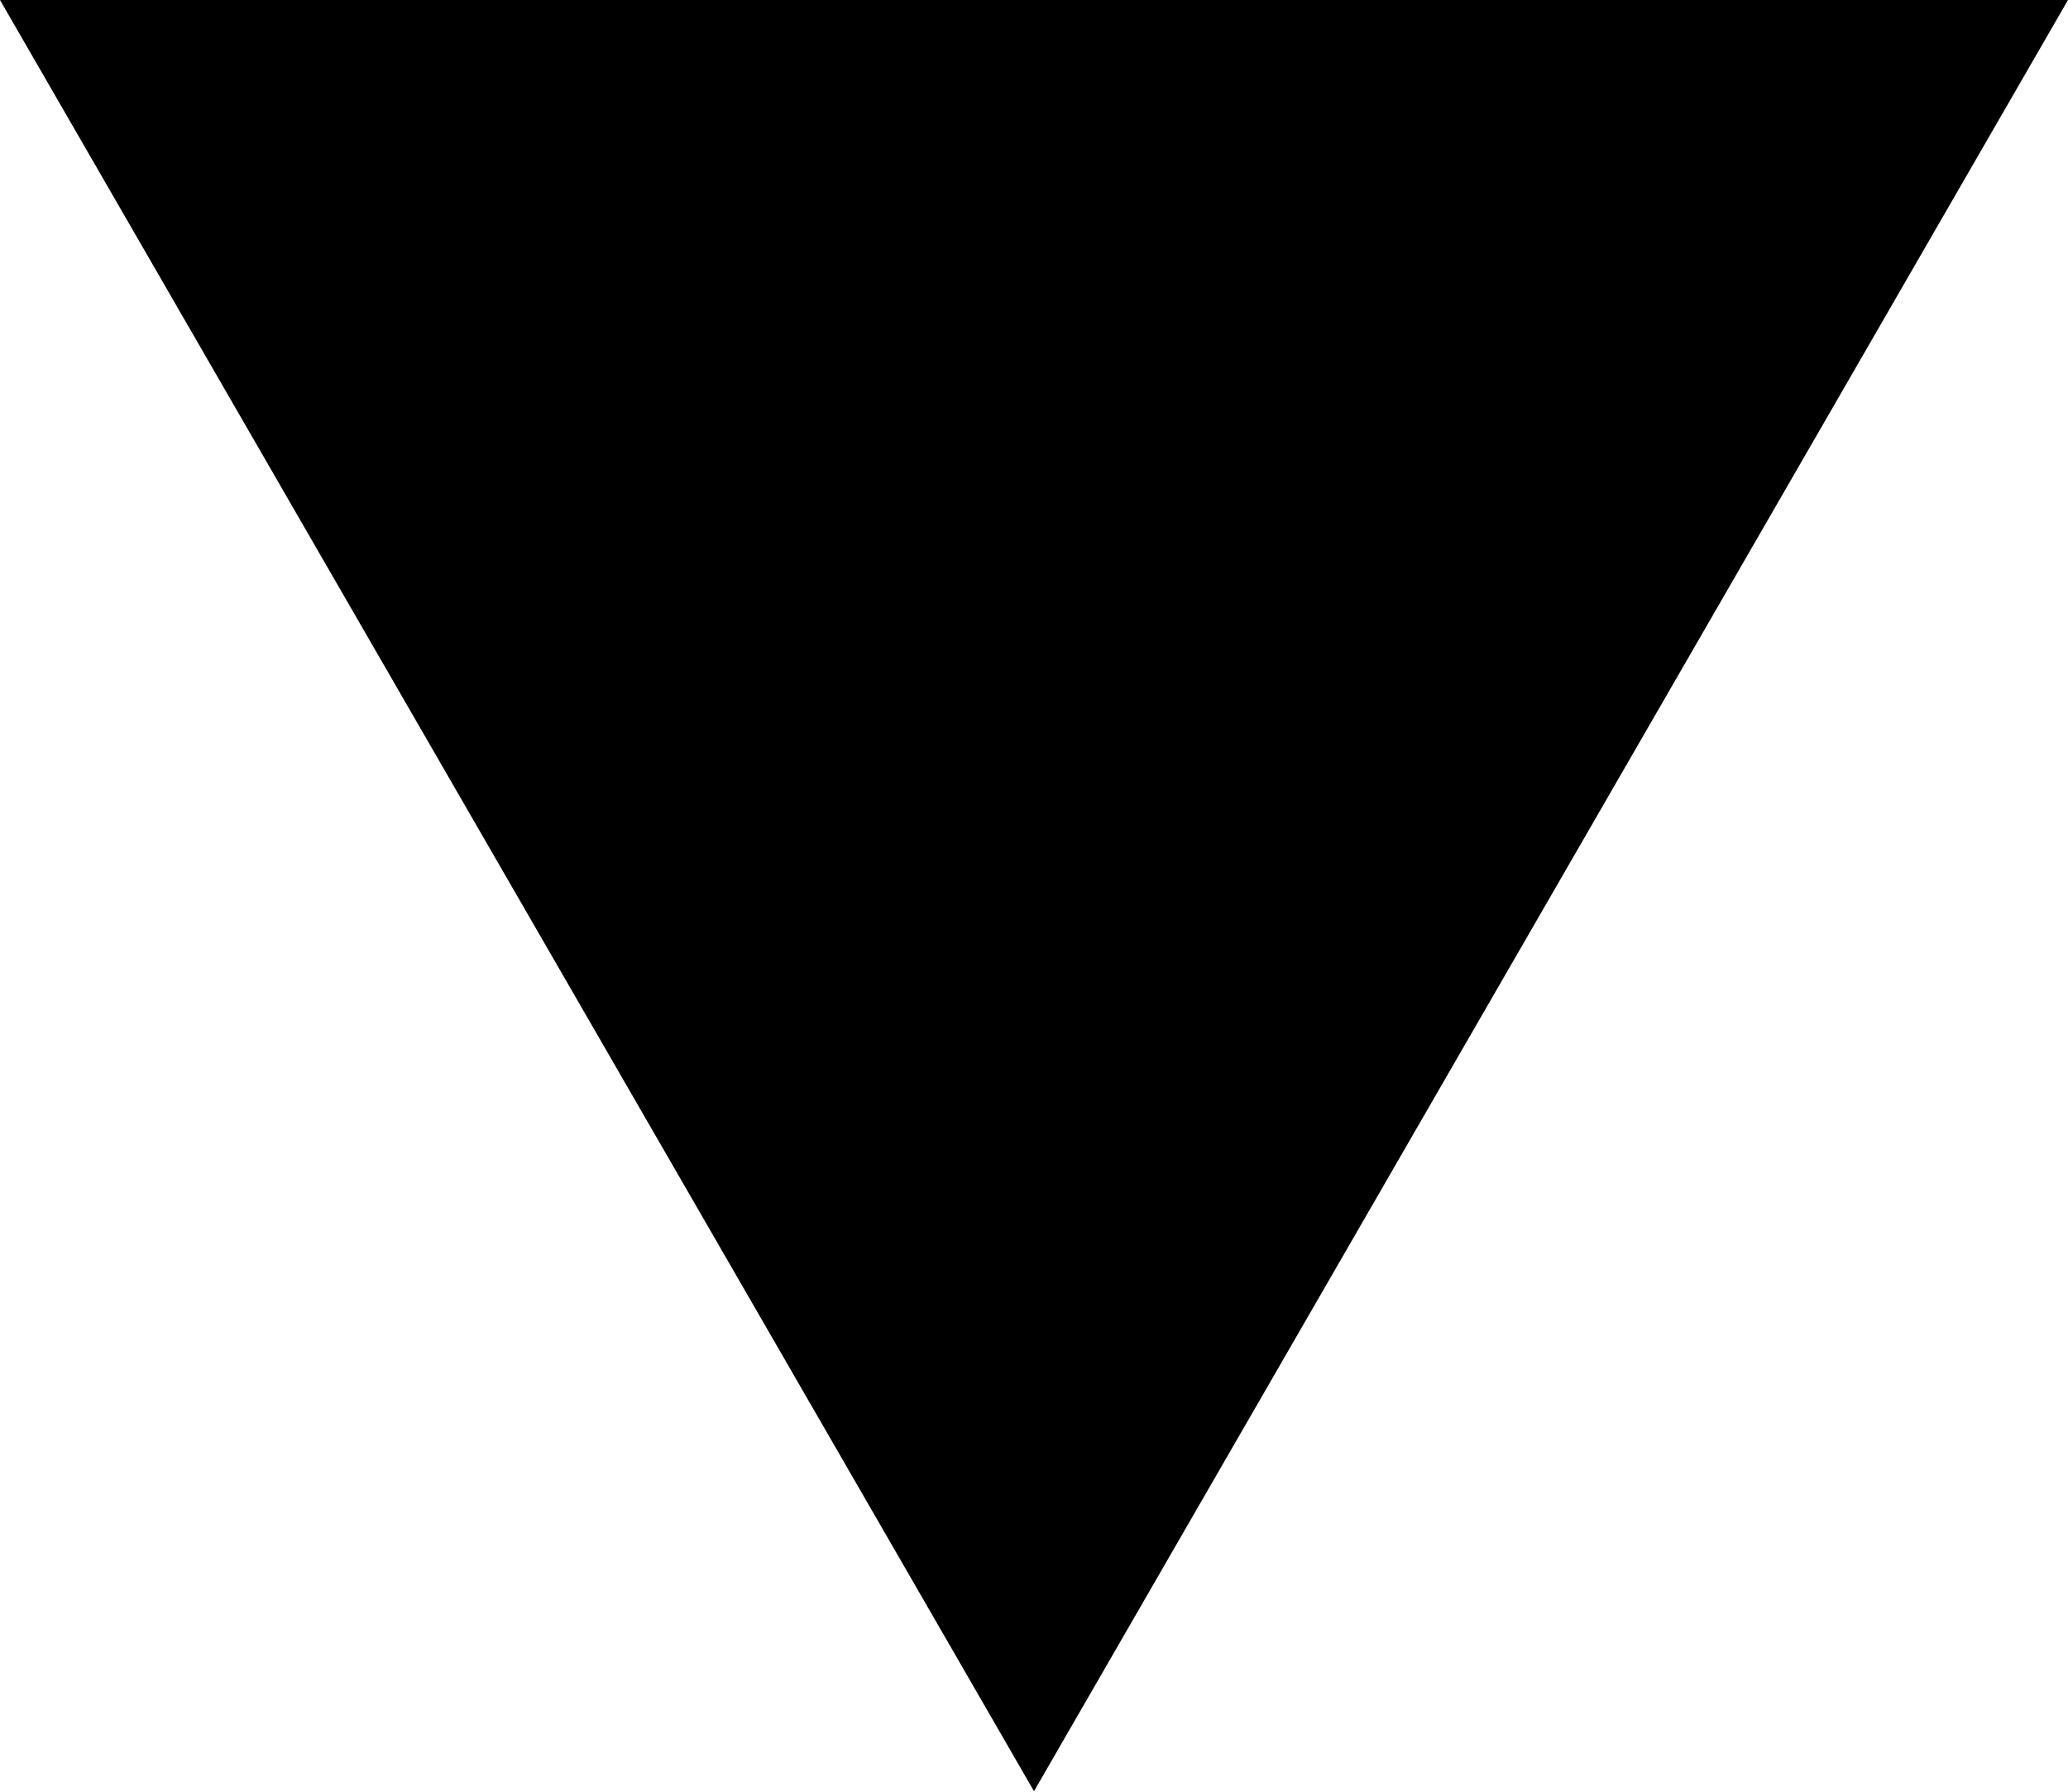
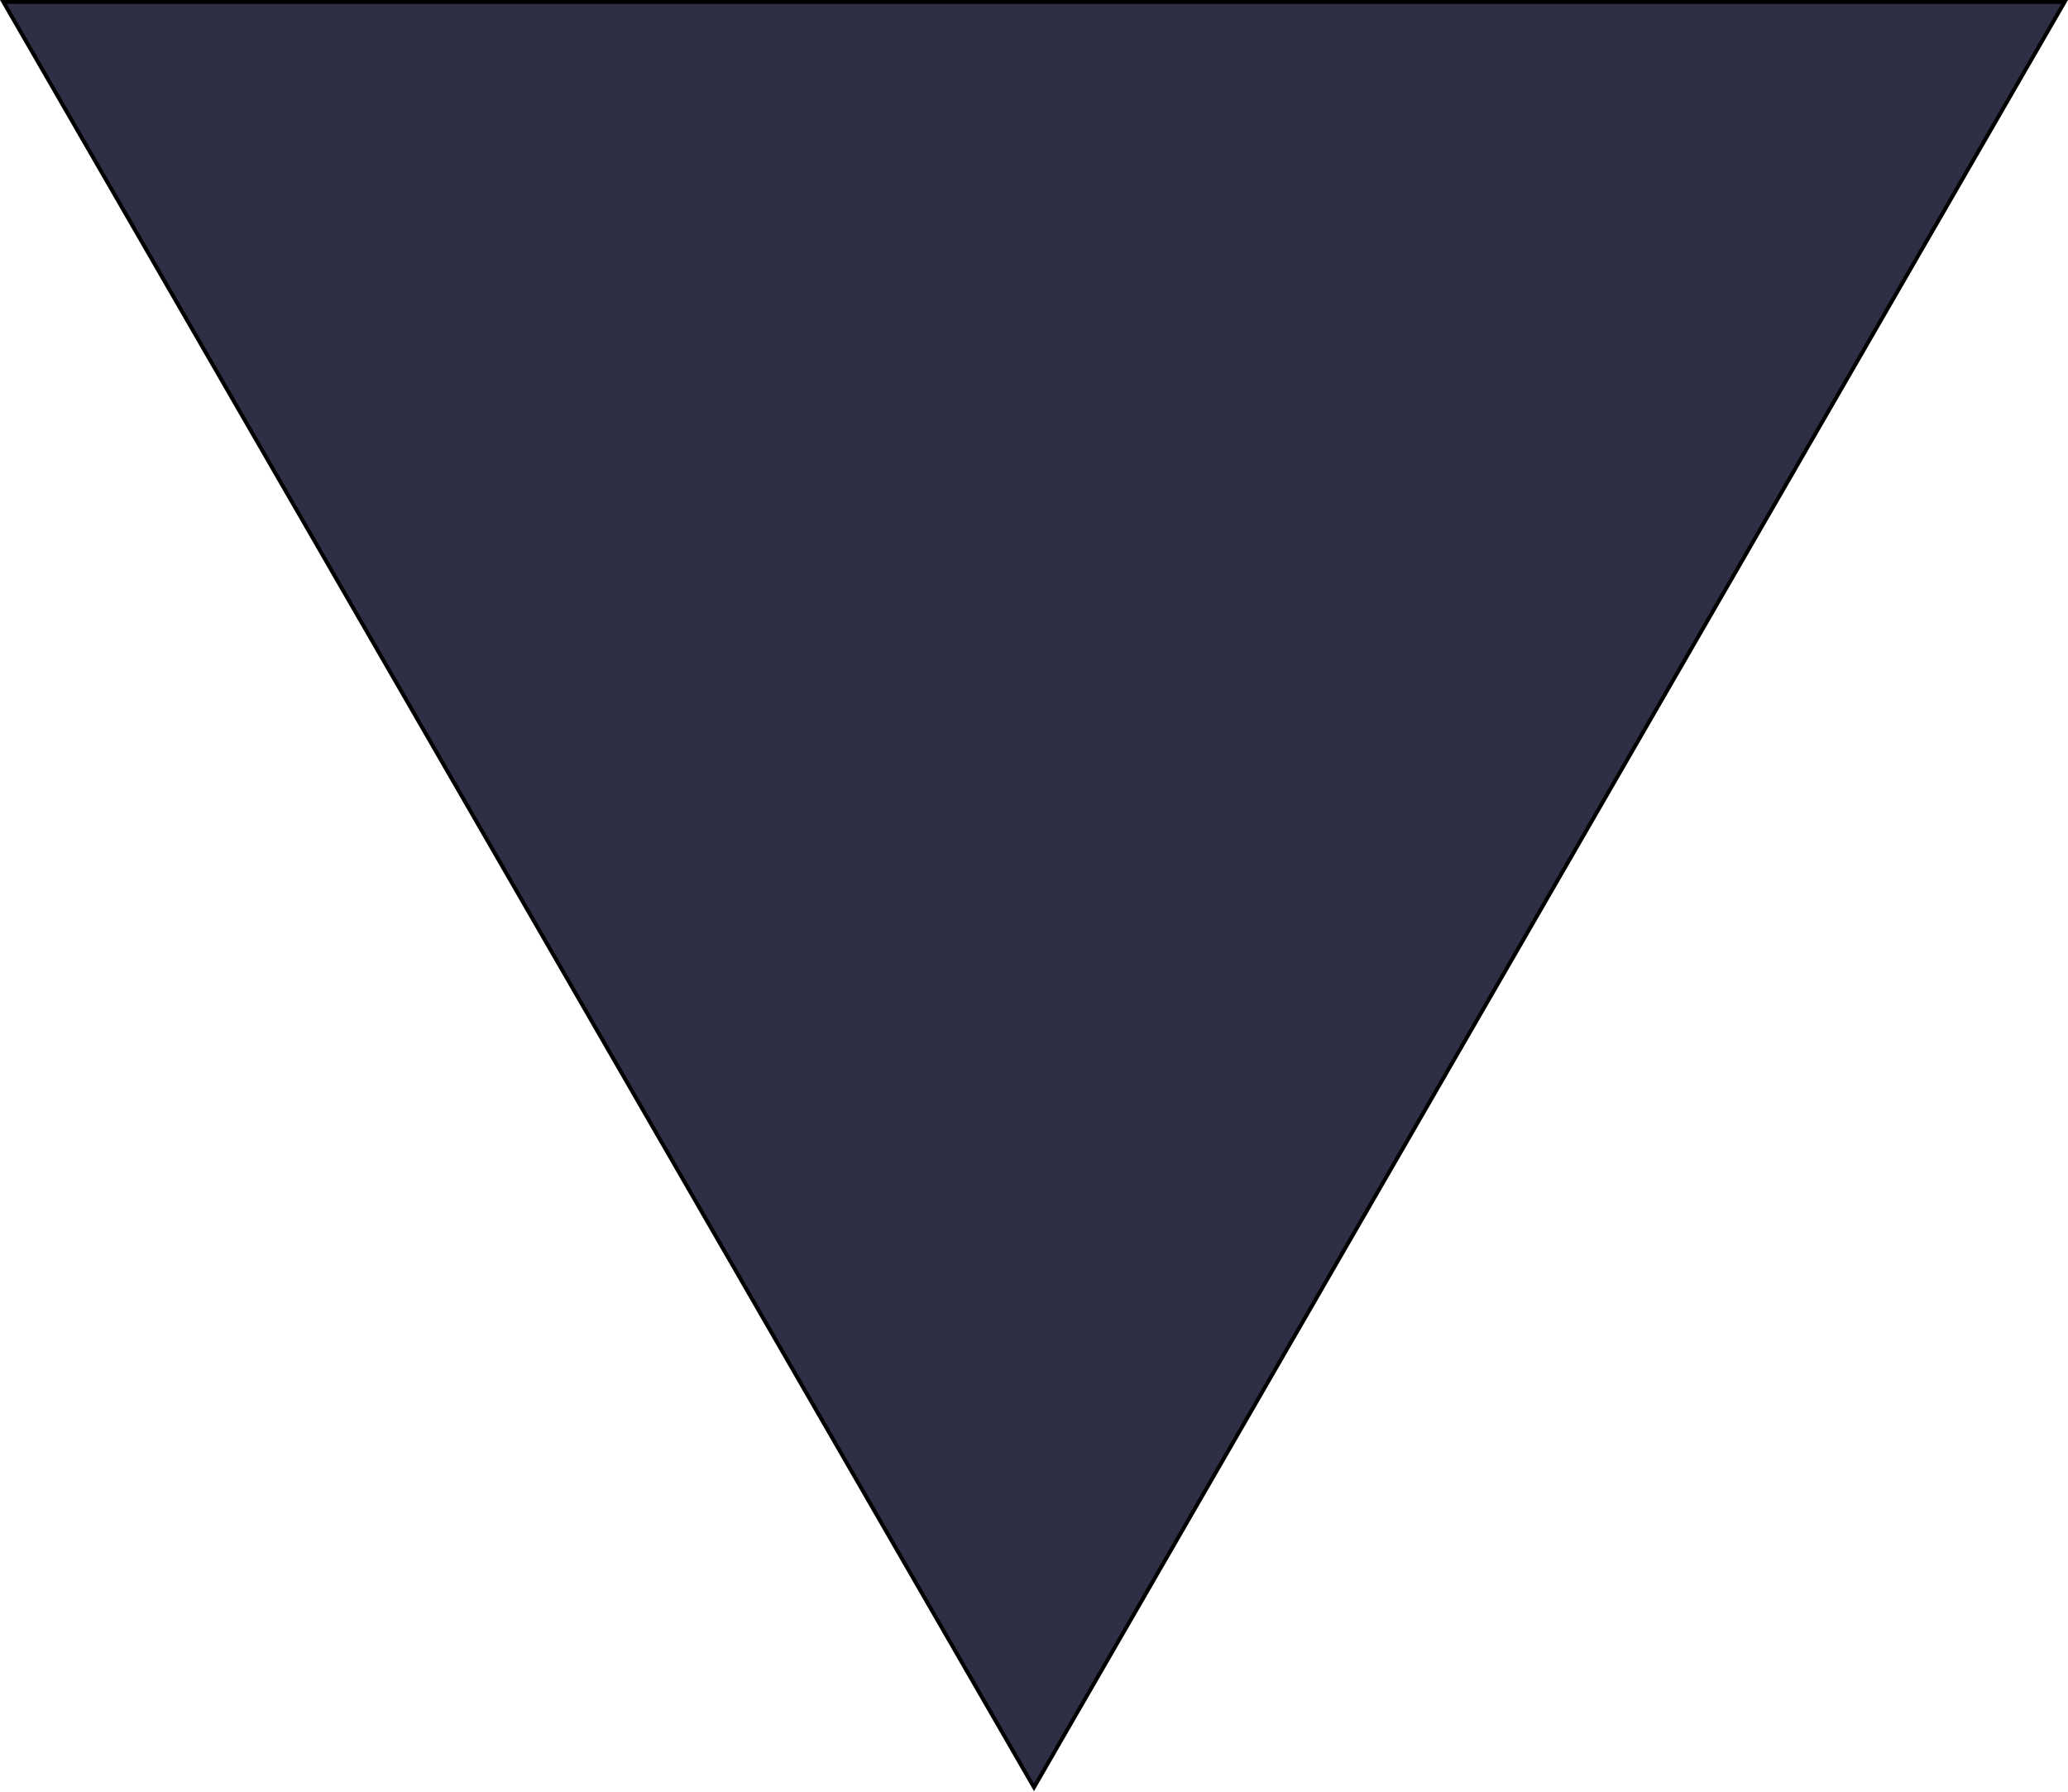
- <svg xmlns="http://www.w3.org/2000/svg" version="1.1" id="Layer_1" width="531.74" height="460.5" viewBox="0 0 531.74 460.5" overflow="visible" enable-background="new 0 0 531.74 460.5" xml:space="preserve">
+ <svg xmlns="http://www.w3.org/2000/svg" version="1.1" id="Layer_1" width="531.74" height="460.5" fill="rgb(46, 47, 69)" viewBox="0 0 531.74 460.5" overflow="visible" enable-background="new 0 0 531.74 460.5" xml:space="preserve">
  <polygon stroke="#000000" points="530.874,0.5 265.87,459.5 0.866,0.5 " />
</svg>
